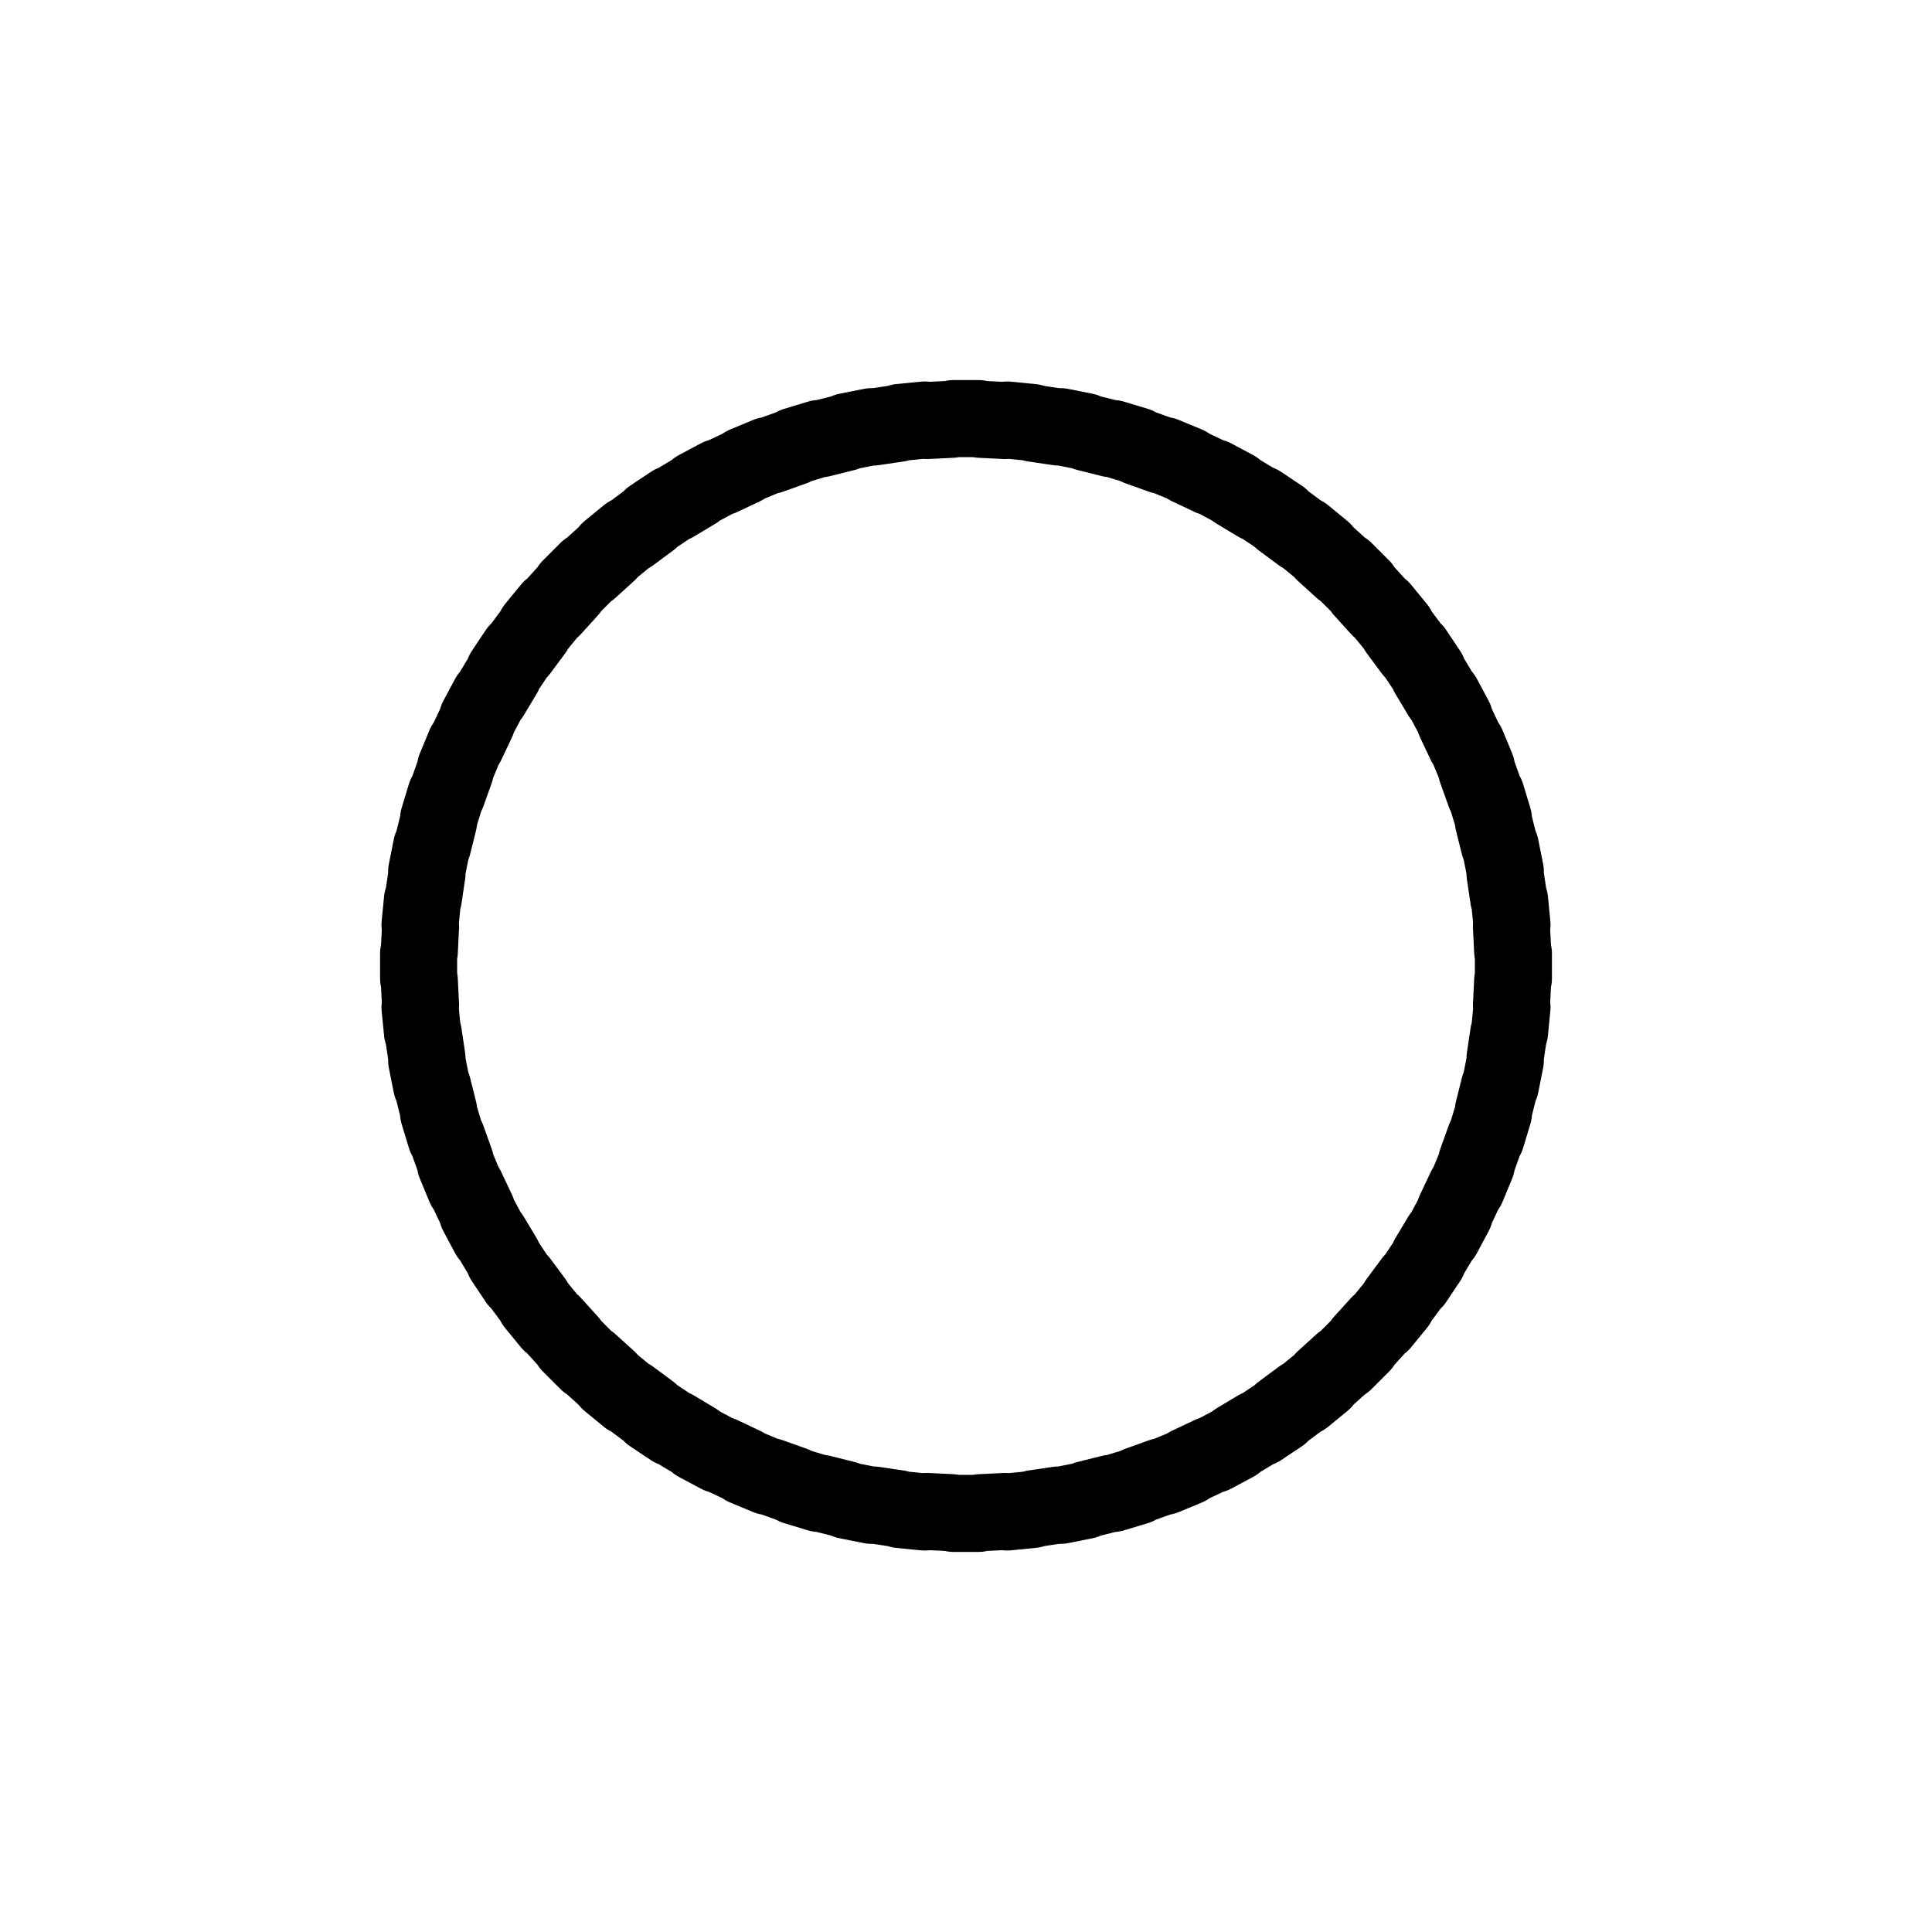
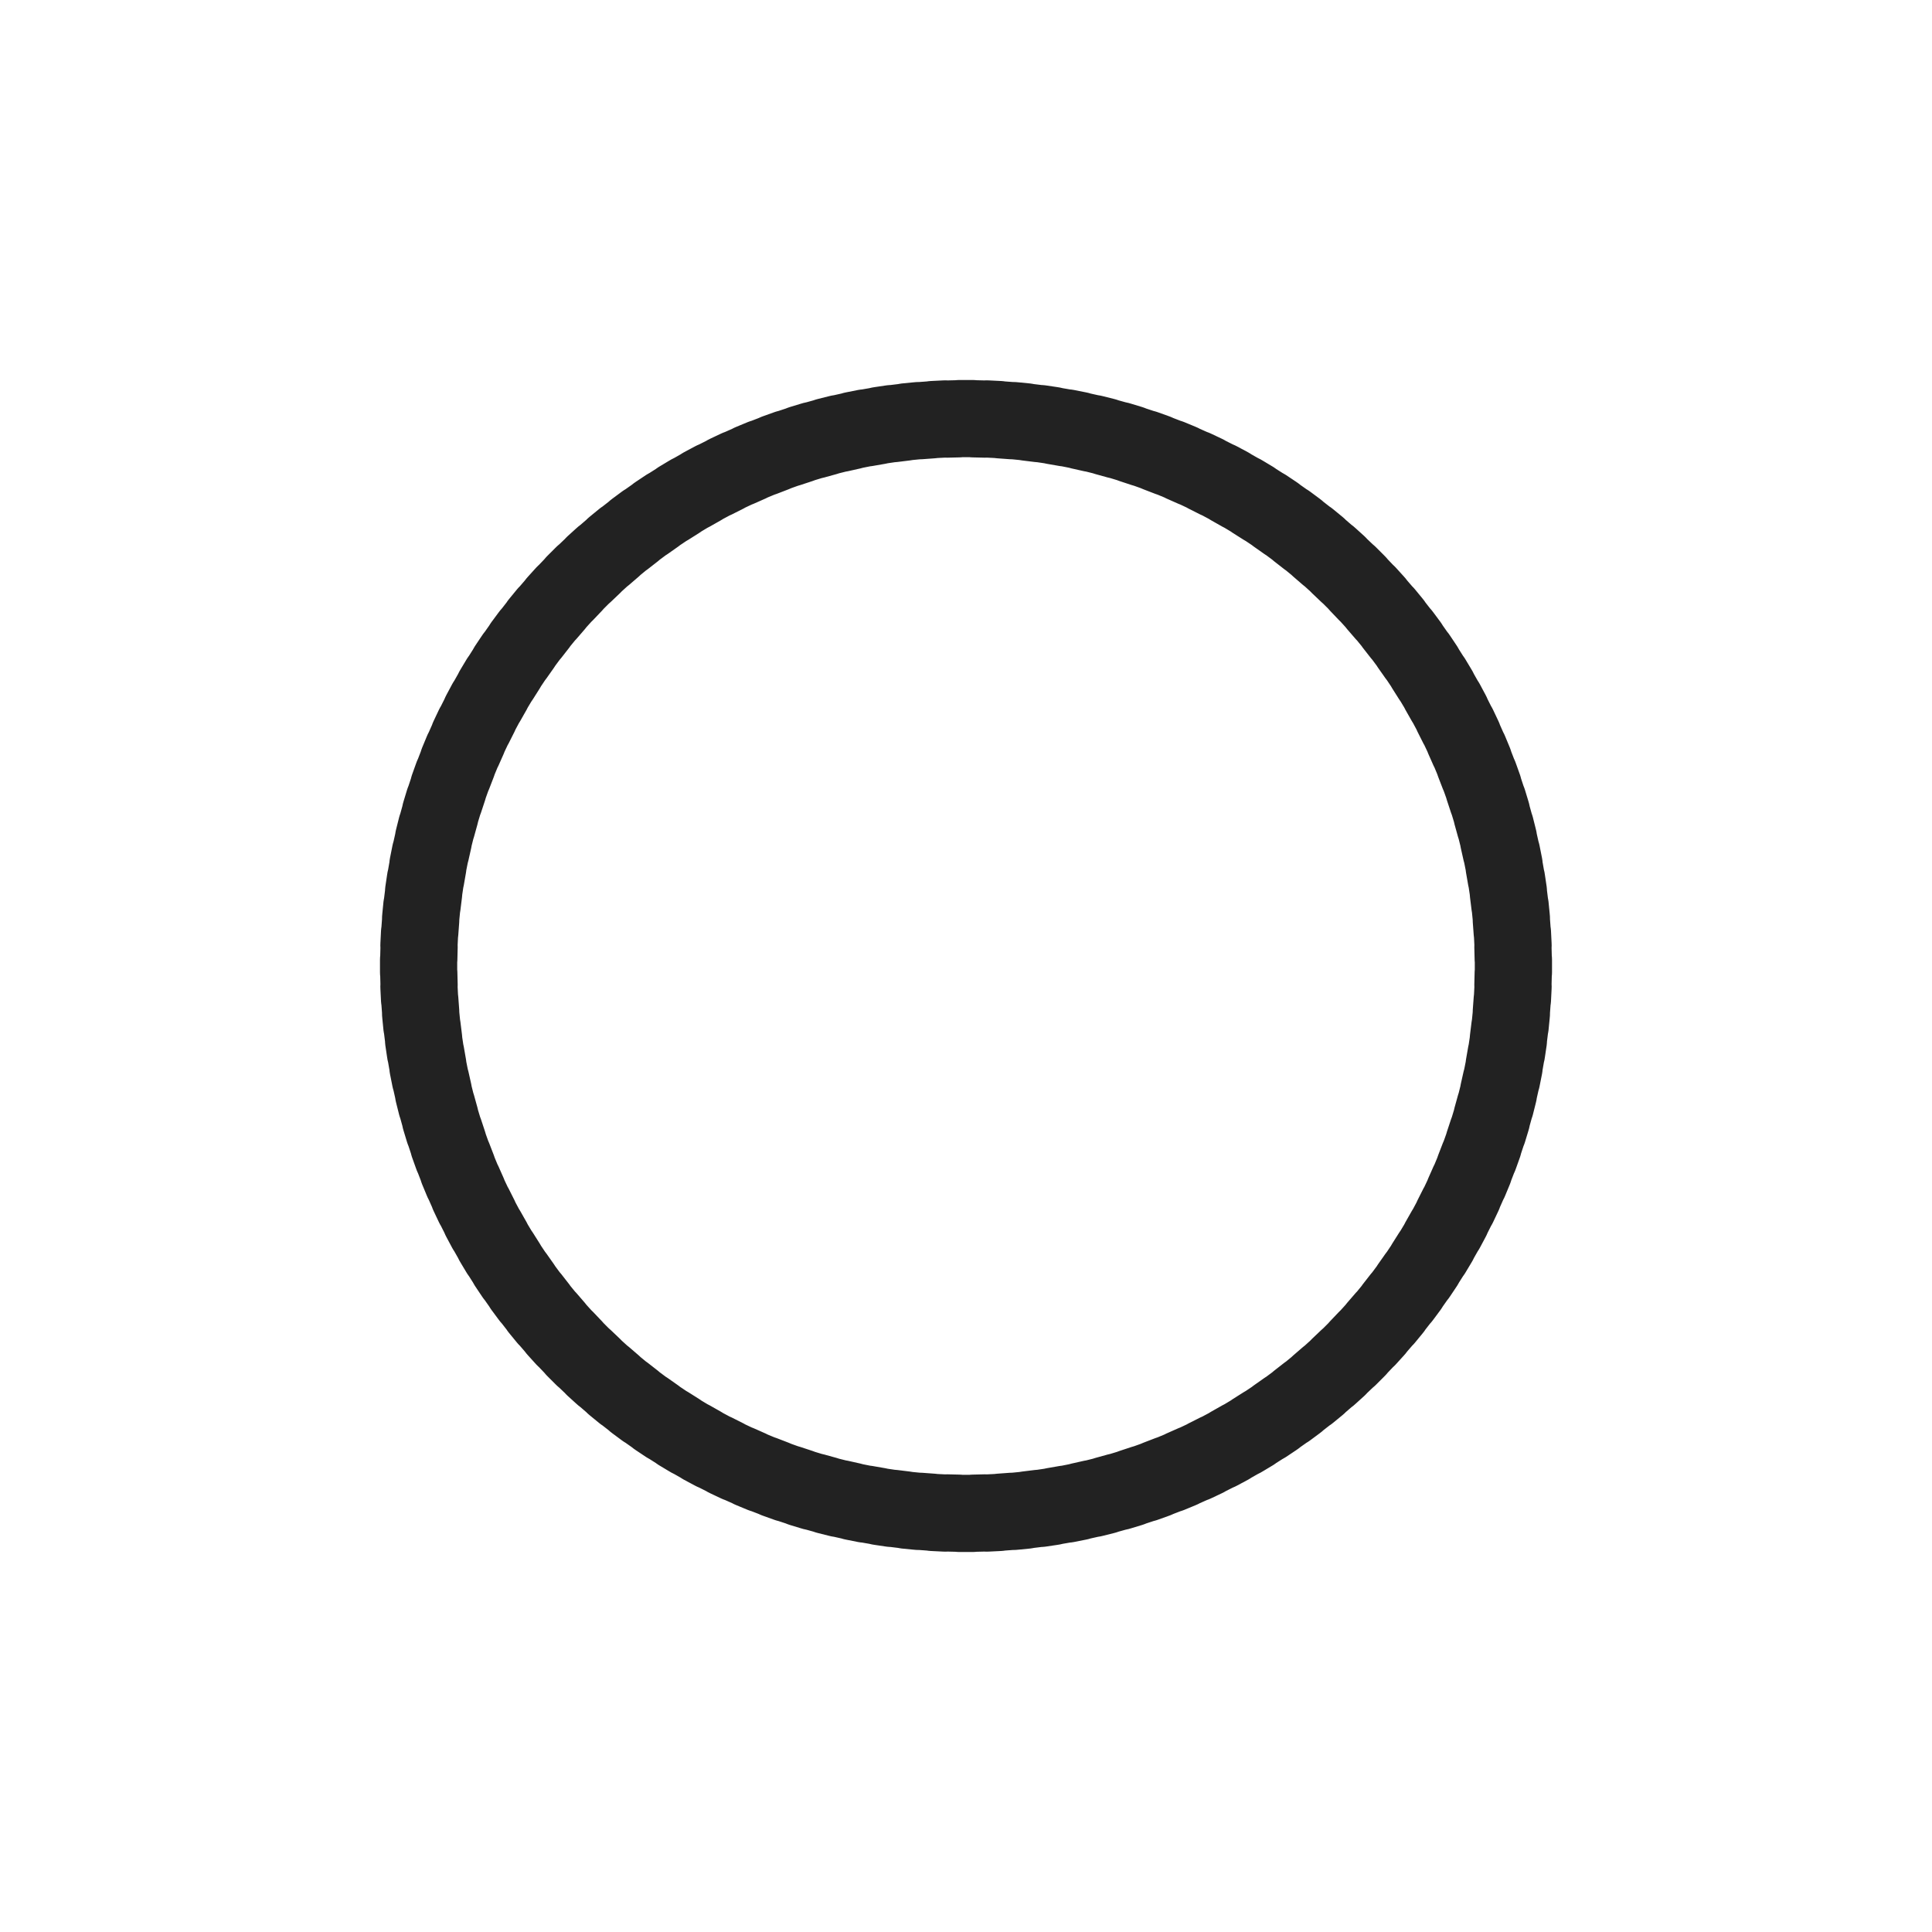
<svg xmlns="http://www.w3.org/2000/svg" version="1.1" viewBox="0.0 0.0 600.0 600.0" width="600.0" height="600.0">
-   <path d="M 130.000 296.119 L 130.000 303.881 L 130.219 304.460 L 130.600 312.203 L 130.438 312.801 L 131.199 320.525 L 131.474 321.080 L 132.611 328.749 L 132.509 329.359 L 134.024 336.972 L 134.351 337.497 L 136.235 345.017 L 136.194 345.634 L 138.447 353.062 L 138.824 353.553 L 141.436 360.852 L 141.455 361.471 L 144.426 368.642 L 144.850 369.093 L 148.164 376.101 L 148.244 376.715 L 151.903 383.560 L 152.369 383.967 L 156.355 390.617 L 156.494 391.220 L 160.806 397.674 L 161.310 398.033 L 165.928 404.260 L 166.126 404.847 L 171.050 410.847 L 171.587 411.155 L 176.793 416.900 L 177.048 417.464 L 182.536 422.952 L 183.100 423.207 L 188.845 428.413 L 189.153 428.950 L 195.153 433.874 L 195.740 434.072 L 201.967 438.690 L 202.326 439.194 L 208.780 443.506 L 209.383 443.645 L 216.033 447.631 L 216.440 448.097 L 223.285 451.756 L 223.899 451.836 L 230.907 455.150 L 231.358 455.574 L 238.529 458.545 L 239.148 458.564 L 246.447 461.176 L 246.938 461.553 L 254.366 463.806 L 254.983 463.765 L 262.503 465.649 L 263.028 465.976 L 270.641 467.491 L 271.251 467.389 L 278.920 468.526 L 279.475 468.801 L 287.199 469.562 L 287.797 469.400 L 295.540 469.781 L 296.119 470.000 L 303.881 470.000 L 304.460 469.781 L 312.203 469.400 L 312.801 469.562 L 320.525 468.801 L 321.080 468.526 L 328.749 467.389 L 329.359 467.491 L 336.972 465.976 L 337.497 465.649 L 345.017 463.765 L 345.634 463.806 L 353.062 461.553 L 353.553 461.176 L 360.852 458.564 L 361.471 458.545 L 368.642 455.574 L 369.093 455.150 L 376.101 451.836 L 376.715 451.756 L 383.560 448.097 L 383.967 447.631 L 390.617 443.645 L 391.220 443.506 L 397.674 439.194 L 398.033 438.690 L 404.260 434.072 L 404.847 433.874 L 410.847 428.950 L 411.155 428.413 L 416.900 423.207 L 417.464 422.952 L 422.952 417.464 L 423.207 416.900 L 428.413 411.155 L 428.950 410.847 L 433.874 404.847 L 434.072 404.260 L 438.690 398.033 L 439.194 397.674 L 443.506 391.220 L 443.645 390.617 L 447.631 383.967 L 448.097 383.560 L 451.756 376.715 L 451.836 376.101 L 455.150 369.093 L 455.574 368.642 L 458.545 361.471 L 458.564 360.852 L 461.176 353.553 L 461.553 353.062 L 463.806 345.634 L 463.765 345.017 L 465.649 337.497 L 465.976 336.972 L 467.491 329.359 L 467.389 328.749 L 468.526 321.080 L 468.801 320.525 L 469.562 312.801 L 469.400 312.203 L 469.781 304.460 L 470.000 303.881 L 470.000 296.119 L 469.781 295.540 L 469.400 287.797 L 469.562 287.199 L 468.801 279.475 L 468.526 278.920 L 467.389 271.251 L 467.491 270.641 L 465.976 263.028 L 465.649 262.503 L 463.765 254.983 L 463.806 254.366 L 461.553 246.938 L 461.176 246.447 L 458.564 239.148 L 458.545 238.529 L 455.574 231.358 L 455.150 230.907 L 451.836 223.899 L 451.756 223.285 L 448.097 216.440 L 447.631 216.033 L 443.645 209.383 L 443.506 208.780 L 439.194 202.326 L 438.690 201.967 L 434.072 195.740 L 433.874 195.153 L 428.950 189.153 L 428.413 188.845 L 423.207 183.100 L 422.952 182.536 L 417.464 177.048 L 416.900 176.793 L 411.155 171.587 L 410.847 171.050 L 404.847 166.126 L 404.260 165.928 L 398.033 161.310 L 397.674 160.806 L 391.220 156.494 L 390.617 156.355 L 383.967 152.369 L 383.560 151.903 L 376.715 148.244 L 376.101 148.164 L 369.093 144.850 L 368.642 144.426 L 361.471 141.455 L 360.852 141.436 L 353.553 138.824 L 353.062 138.447 L 345.634 136.194 L 345.017 136.235 L 337.497 134.351 L 336.972 134.024 L 329.359 132.509 L 328.749 132.611 L 321.080 131.474 L 320.525 131.199 L 312.801 130.438 L 312.203 130.600 L 304.460 130.219 L 303.881 130.000 L 296.119 130.000 L 295.540 130.219 L 287.797 130.600 L 287.199 130.438 L 279.475 131.199 L 278.920 131.474 L 271.251 132.611 L 270.641 132.509 L 263.028 134.024 L 262.503 134.351 L 254.983 136.235 L 254.366 136.194 L 246.938 138.447 L 246.447 138.824 L 239.148 141.436 L 238.529 141.455 L 231.358 144.426 L 230.907 144.850 L 223.899 148.164 L 223.285 148.244 L 216.440 151.903 L 216.033 152.369 L 209.383 156.355 L 208.780 156.494 L 202.326 160.806 L 201.967 161.310 L 195.740 165.928 L 195.153 166.126 L 189.153 171.050 L 188.845 171.587 L 183.100 176.793 L 182.536 177.048 L 177.048 182.536 L 176.793 183.100 L 171.587 188.845 L 171.050 189.153 L 166.126 195.153 L 165.928 195.740 L 161.310 201.967 L 160.806 202.326 L 156.494 208.780 L 156.355 209.383 L 152.369 216.033 L 151.903 216.440 L 148.244 223.285 L 148.164 223.899 L 144.850 230.907 L 144.426 231.358 L 141.455 238.529 L 141.436 239.148 L 138.824 246.447 L 138.447 246.938 L 136.194 254.366 L 136.235 254.983 L 134.351 262.503 L 134.024 263.028 L 132.509 270.641 L 132.611 271.251 L 131.474 278.920 L 131.199 279.475 L 130.438 287.199 L 130.600 287.797 L 130.219 295.540 L 130.000 296.119" fill="none" stroke="#000000" stroke-width="23.935" stroke-linecap="round" stroke-linejoin="round" />
+   <path d="M 130.000 298.061 L 130.000 301.939 L 130.055 302.233 L 130.150 306.109 L 130.110 306.404 L 130.300 310.279 L 130.369 310.569 L 130.654 314.436 L 130.629 314.733 L 131.009 318.593 L 131.092 318.879 L 131.567 322.728 L 131.555 323.026 L 132.125 326.863 L 132.222 327.145 L 132.885 330.965 L 132.888 331.263 L 133.645 335.067 L 133.756 335.344 L 134.605 339.128 L 134.623 339.425 L 135.566 343.188 L 135.690 343.459 L 136.725 347.196 L 136.757 347.493 L 137.883 351.204 L 138.021 351.469 L 139.237 355.151 L 139.284 355.445 L 140.591 359.097 L 140.741 359.355 L 142.137 362.973 L 142.198 363.264 L 143.683 366.848 L 143.845 367.098 L 145.417 370.643 L 145.493 370.931 L 147.151 374.438 L 147.326 374.679 L 149.069 378.143 L 149.159 378.427 L 150.988 381.848 L 151.174 382.081 L 153.085 385.454 L 153.189 385.734 L 155.183 389.061 L 155.381 389.284 L 157.455 392.560 L 157.573 392.834 L 159.728 396.059 L 159.936 396.273 L 162.169 399.443 L 162.299 399.711 L 164.610 402.827 L 164.829 403.029 L 167.214 406.086 L 167.358 406.348 L 169.819 409.346 L 170.047 409.538 L 172.580 412.474 L 172.736 412.728 L 175.341 415.602 L 175.578 415.782 L 178.252 418.591 L 178.421 418.837 L 181.163 421.579 L 181.409 421.748 L 184.218 424.422 L 184.398 424.659 L 187.272 427.264 L 187.526 427.420 L 190.462 429.953 L 190.654 430.181 L 193.652 432.642 L 193.914 432.786 L 196.971 435.171 L 197.173 435.390 L 200.289 437.701 L 200.557 437.831 L 203.727 440.064 L 203.941 440.272 L 207.166 442.427 L 207.440 442.545 L 210.716 444.619 L 210.939 444.817 L 214.266 446.811 L 214.546 446.915 L 217.919 448.826 L 218.152 449.012 L 221.573 450.841 L 221.857 450.931 L 225.321 452.674 L 225.562 452.849 L 229.069 454.507 L 229.357 454.583 L 232.902 456.155 L 233.152 456.317 L 236.736 457.802 L 237.027 457.863 L 240.645 459.259 L 240.903 459.409 L 244.555 460.716 L 244.849 460.763 L 248.531 461.979 L 248.796 462.117 L 252.507 463.243 L 252.804 463.275 L 256.541 464.310 L 256.812 464.434 L 260.575 465.377 L 260.872 465.395 L 264.656 466.244 L 264.933 466.355 L 268.737 467.112 L 269.035 467.115 L 272.855 467.778 L 273.137 467.875 L 276.974 468.445 L 277.272 468.433 L 281.121 468.908 L 281.407 468.991 L 285.267 469.371 L 285.564 469.346 L 289.431 469.631 L 289.721 469.700 L 293.596 469.890 L 293.891 469.850 L 297.767 469.945 L 298.061 470.000 L 301.939 470.000 L 302.233 469.945 L 306.109 469.850 L 306.404 469.890 L 310.279 469.700 L 310.569 469.631 L 314.436 469.346 L 314.733 469.371 L 318.593 468.991 L 318.879 468.908 L 322.728 468.433 L 323.026 468.445 L 326.863 467.875 L 327.145 467.778 L 330.965 467.115 L 331.263 467.112 L 335.067 466.355 L 335.344 466.244 L 339.128 465.395 L 339.425 465.377 L 343.188 464.434 L 343.459 464.310 L 347.196 463.275 L 347.493 463.243 L 351.204 462.117 L 351.469 461.979 L 355.151 460.763 L 355.445 460.716 L 359.097 459.409 L 359.355 459.259 L 362.973 457.863 L 363.264 457.802 L 366.848 456.317 L 367.098 456.155 L 370.643 454.583 L 370.931 454.507 L 374.438 452.849 L 374.679 452.674 L 378.143 450.931 L 378.427 450.841 L 381.848 449.012 L 382.081 448.826 L 385.454 446.915 L 385.734 446.811 L 389.061 444.817 L 389.284 444.619 L 392.560 442.545 L 392.834 442.427 L 396.059 440.272 L 396.273 440.064 L 399.443 437.831 L 399.711 437.701 L 402.827 435.390 L 403.029 435.171 L 406.086 432.786 L 406.348 432.642 L 409.346 430.181 L 409.538 429.953 L 412.474 427.420 L 412.728 427.264 L 415.602 424.659 L 415.782 424.422 L 418.591 421.748 L 418.837 421.579 L 421.579 418.837 L 421.748 418.591 L 424.422 415.782 L 424.659 415.602 L 427.264 412.728 L 427.420 412.474 L 429.953 409.538 L 430.181 409.346 L 432.642 406.348 L 432.786 406.086 L 435.171 403.029 L 435.390 402.827 L 437.701 399.711 L 437.831 399.443 L 440.064 396.273 L 440.272 396.059 L 442.427 392.834 L 442.545 392.560 L 444.619 389.284 L 444.817 389.061 L 446.811 385.734 L 446.915 385.454 L 448.826 382.081 L 449.012 381.848 L 450.841 378.427 L 450.931 378.143 L 452.674 374.679 L 452.849 374.438 L 454.507 370.931 L 454.583 370.643 L 456.155 367.098 L 456.317 366.848 L 457.802 363.264 L 457.863 362.973 L 459.259 359.355 L 459.409 359.097 L 460.716 355.445 L 460.763 355.151 L 461.979 351.469 L 462.117 351.204 L 463.243 347.493 L 463.275 347.196 L 464.310 343.459 L 464.434 343.188 L 465.377 339.425 L 465.395 339.128 L 466.244 335.344 L 466.355 335.067 L 467.112 331.263 L 467.115 330.965 L 467.778 327.145 L 467.875 326.863 L 468.445 323.026 L 468.433 322.728 L 468.908 318.879 L 468.991 318.593 L 469.371 314.733 L 469.346 314.436 L 469.631 310.569 L 469.700 310.279 L 469.890 306.404 L 469.850 306.109 L 469.945 302.233 L 470.000 301.939 L 470.000 298.061 L 469.945 297.767 L 469.850 293.891 L 469.890 293.596 L 469.700 289.721 L 469.631 289.431 L 469.346 285.564 L 469.371 285.267 L 468.991 281.407 L 468.908 281.121 L 468.433 277.272 L 468.445 276.974 L 467.875 273.137 L 467.778 272.855 L 467.115 269.035 L 467.112 268.737 L 466.355 264.933 L 466.244 264.656 L 465.395 260.872 L 465.377 260.575 L 464.434 256.812 L 464.310 256.541 L 463.275 252.804 L 463.243 252.507 L 462.117 248.796 L 461.979 248.531 L 460.763 244.849 L 460.716 244.555 L 459.409 240.903 L 459.259 240.645 L 457.863 237.027 L 457.802 236.736 L 456.317 233.152 L 456.155 232.902 L 454.583 229.357 L 454.507 229.069 L 452.849 225.562 L 452.674 225.321 L 450.931 221.857 L 450.841 221.573 L 449.012 218.152 L 448.826 217.919 L 446.915 214.546 L 446.811 214.266 L 444.817 210.939 L 444.619 210.716 L 442.545 207.440 L 442.427 207.166 L 440.272 203.941 L 440.064 203.727 L 437.831 200.557 L 437.701 200.289 L 435.390 197.173 L 435.171 196.971 L 432.786 193.914 L 432.642 193.652 L 430.181 190.654 L 429.953 190.462 L 427.420 187.526 L 427.264 187.272 L 424.659 184.398 L 424.422 184.218 L 421.748 181.409 L 421.579 181.163 L 418.837 178.421 L 418.591 178.252 L 415.782 175.578 L 415.602 175.341 L 412.728 172.736 L 412.474 172.580 L 409.538 170.047 L 409.346 169.819 L 406.348 167.358 L 406.086 167.214 L 403.029 164.829 L 402.827 164.610 L 399.711 162.299 L 399.443 162.169 L 396.273 159.936 L 396.059 159.728 L 392.834 157.573 L 392.560 157.455 L 389.284 155.381 L 389.061 155.183 L 385.734 153.189 L 385.454 153.085 L 382.081 151.174 L 381.848 150.988 L 378.427 149.159 L 378.143 149.069 L 374.679 147.326 L 374.438 147.151 L 370.931 145.493 L 370.643 145.417 L 367.098 143.845 L 366.848 143.683 L 363.264 142.198 L 362.973 142.137 L 359.355 140.741 L 359.097 140.591 L 355.445 139.284 L 355.151 139.237 L 351.469 138.021 L 351.204 137.883 L 347.493 136.757 L 347.196 136.725 L 343.459 135.690 L 343.188 135.566 L 339.425 134.623 L 339.128 134.605 L 335.344 133.756 L 335.067 133.645 L 331.263 132.888 L 330.965 132.885 L 327.145 132.222 L 326.863 132.125 L 323.026 131.555 L 322.728 131.567 L 318.879 131.092 L 318.593 131.009 L 314.733 130.629 L 314.436 130.654 L 310.569 130.369 L 310.279 130.300 L 306.404 130.110 L 306.109 130.150 L 302.233 130.055 L 301.939 130.000 L 298.061 130.000 L 297.767 130.055 L 293.891 130.150 L 293.596 130.110 L 289.721 130.300 L 289.431 130.369 L 285.564 130.654 L 285.267 130.629 L 281.407 131.009 L 281.121 131.092 L 277.272 131.567 L 276.974 131.555 L 273.137 132.125 L 272.855 132.222 L 269.035 132.885 L 268.737 132.888 L 264.933 133.645 L 264.656 133.756 L 260.872 134.605 L 260.575 134.623 L 256.812 135.566 L 256.541 135.690 L 252.804 136.725 L 252.507 136.757 L 248.796 137.883 L 248.531 138.021 L 244.849 139.237 L 244.555 139.284 L 240.903 140.591 L 240.645 140.741 L 237.027 142.137 L 236.736 142.198 L 233.152 143.683 L 232.902 143.845 L 229.357 145.417 L 229.069 145.493 L 225.562 147.151 L 225.321 147.326 L 221.857 149.069 L 221.573 149.159 L 218.152 150.988 L 217.919 151.174 L 214.546 153.085 L 214.266 153.189 L 210.939 155.183 L 210.716 155.381 L 207.440 157.455 L 207.166 157.573 L 203.941 159.728 L 203.727 159.936 L 200.557 162.169 L 200.289 162.299 L 197.173 164.610 L 196.971 164.829 L 193.914 167.214 L 193.652 167.358 L 190.654 169.819 L 190.462 170.047 L 187.526 172.580 L 187.272 172.736 L 184.398 175.341 L 184.218 175.578 L 181.409 178.252 L 181.163 178.421 L 178.421 181.163 L 178.252 181.409 L 175.578 184.218 L 175.341 184.398 L 172.736 187.272 L 172.580 187.526 L 170.047 190.462 L 169.819 190.654 L 167.358 193.652 L 167.214 193.914 L 164.829 196.971 L 164.610 197.173 L 162.299 200.289 L 162.169 200.557 L 159.936 203.727 L 159.728 203.941 L 157.573 207.166 L 157.455 207.440 L 155.381 210.716 L 155.183 210.939 L 153.189 214.266 L 153.085 214.546 L 151.174 217.919 L 150.988 218.152 L 149.159 221.573 L 149.069 221.857 L 147.326 225.321 L 147.151 225.562 L 145.493 229.069 L 145.417 229.357 L 143.845 232.902 L 143.683 233.152 L 142.198 236.736 L 142.137 237.027 L 140.741 240.645 L 140.591 240.903 L 139.284 244.555 L 139.237 244.849 L 138.021 248.531 L 137.883 248.796 L 136.757 252.507 L 136.725 252.804 L 135.690 256.541 L 135.566 256.812 L 134.623 260.575 L 134.605 260.872 L 133.756 264.656 L 133.645 264.933 L 132.888 268.737 L 132.885 269.035 L 132.222 272.855 L 132.125 273.137 L 131.555 276.974 L 131.567 277.272 L 131.092 281.121 L 131.009 281.407 L 130.629 285.267 L 130.654 285.564 L 130.369 289.431 L 130.300 289.721 L 130.110 293.596 L 130.150 293.891 L 130.055 297.767 L 130.000 298.061" fill="none" stroke="#222222" stroke-width="23.984" stroke-linecap="round" stroke-linejoin="round" />
</svg>
